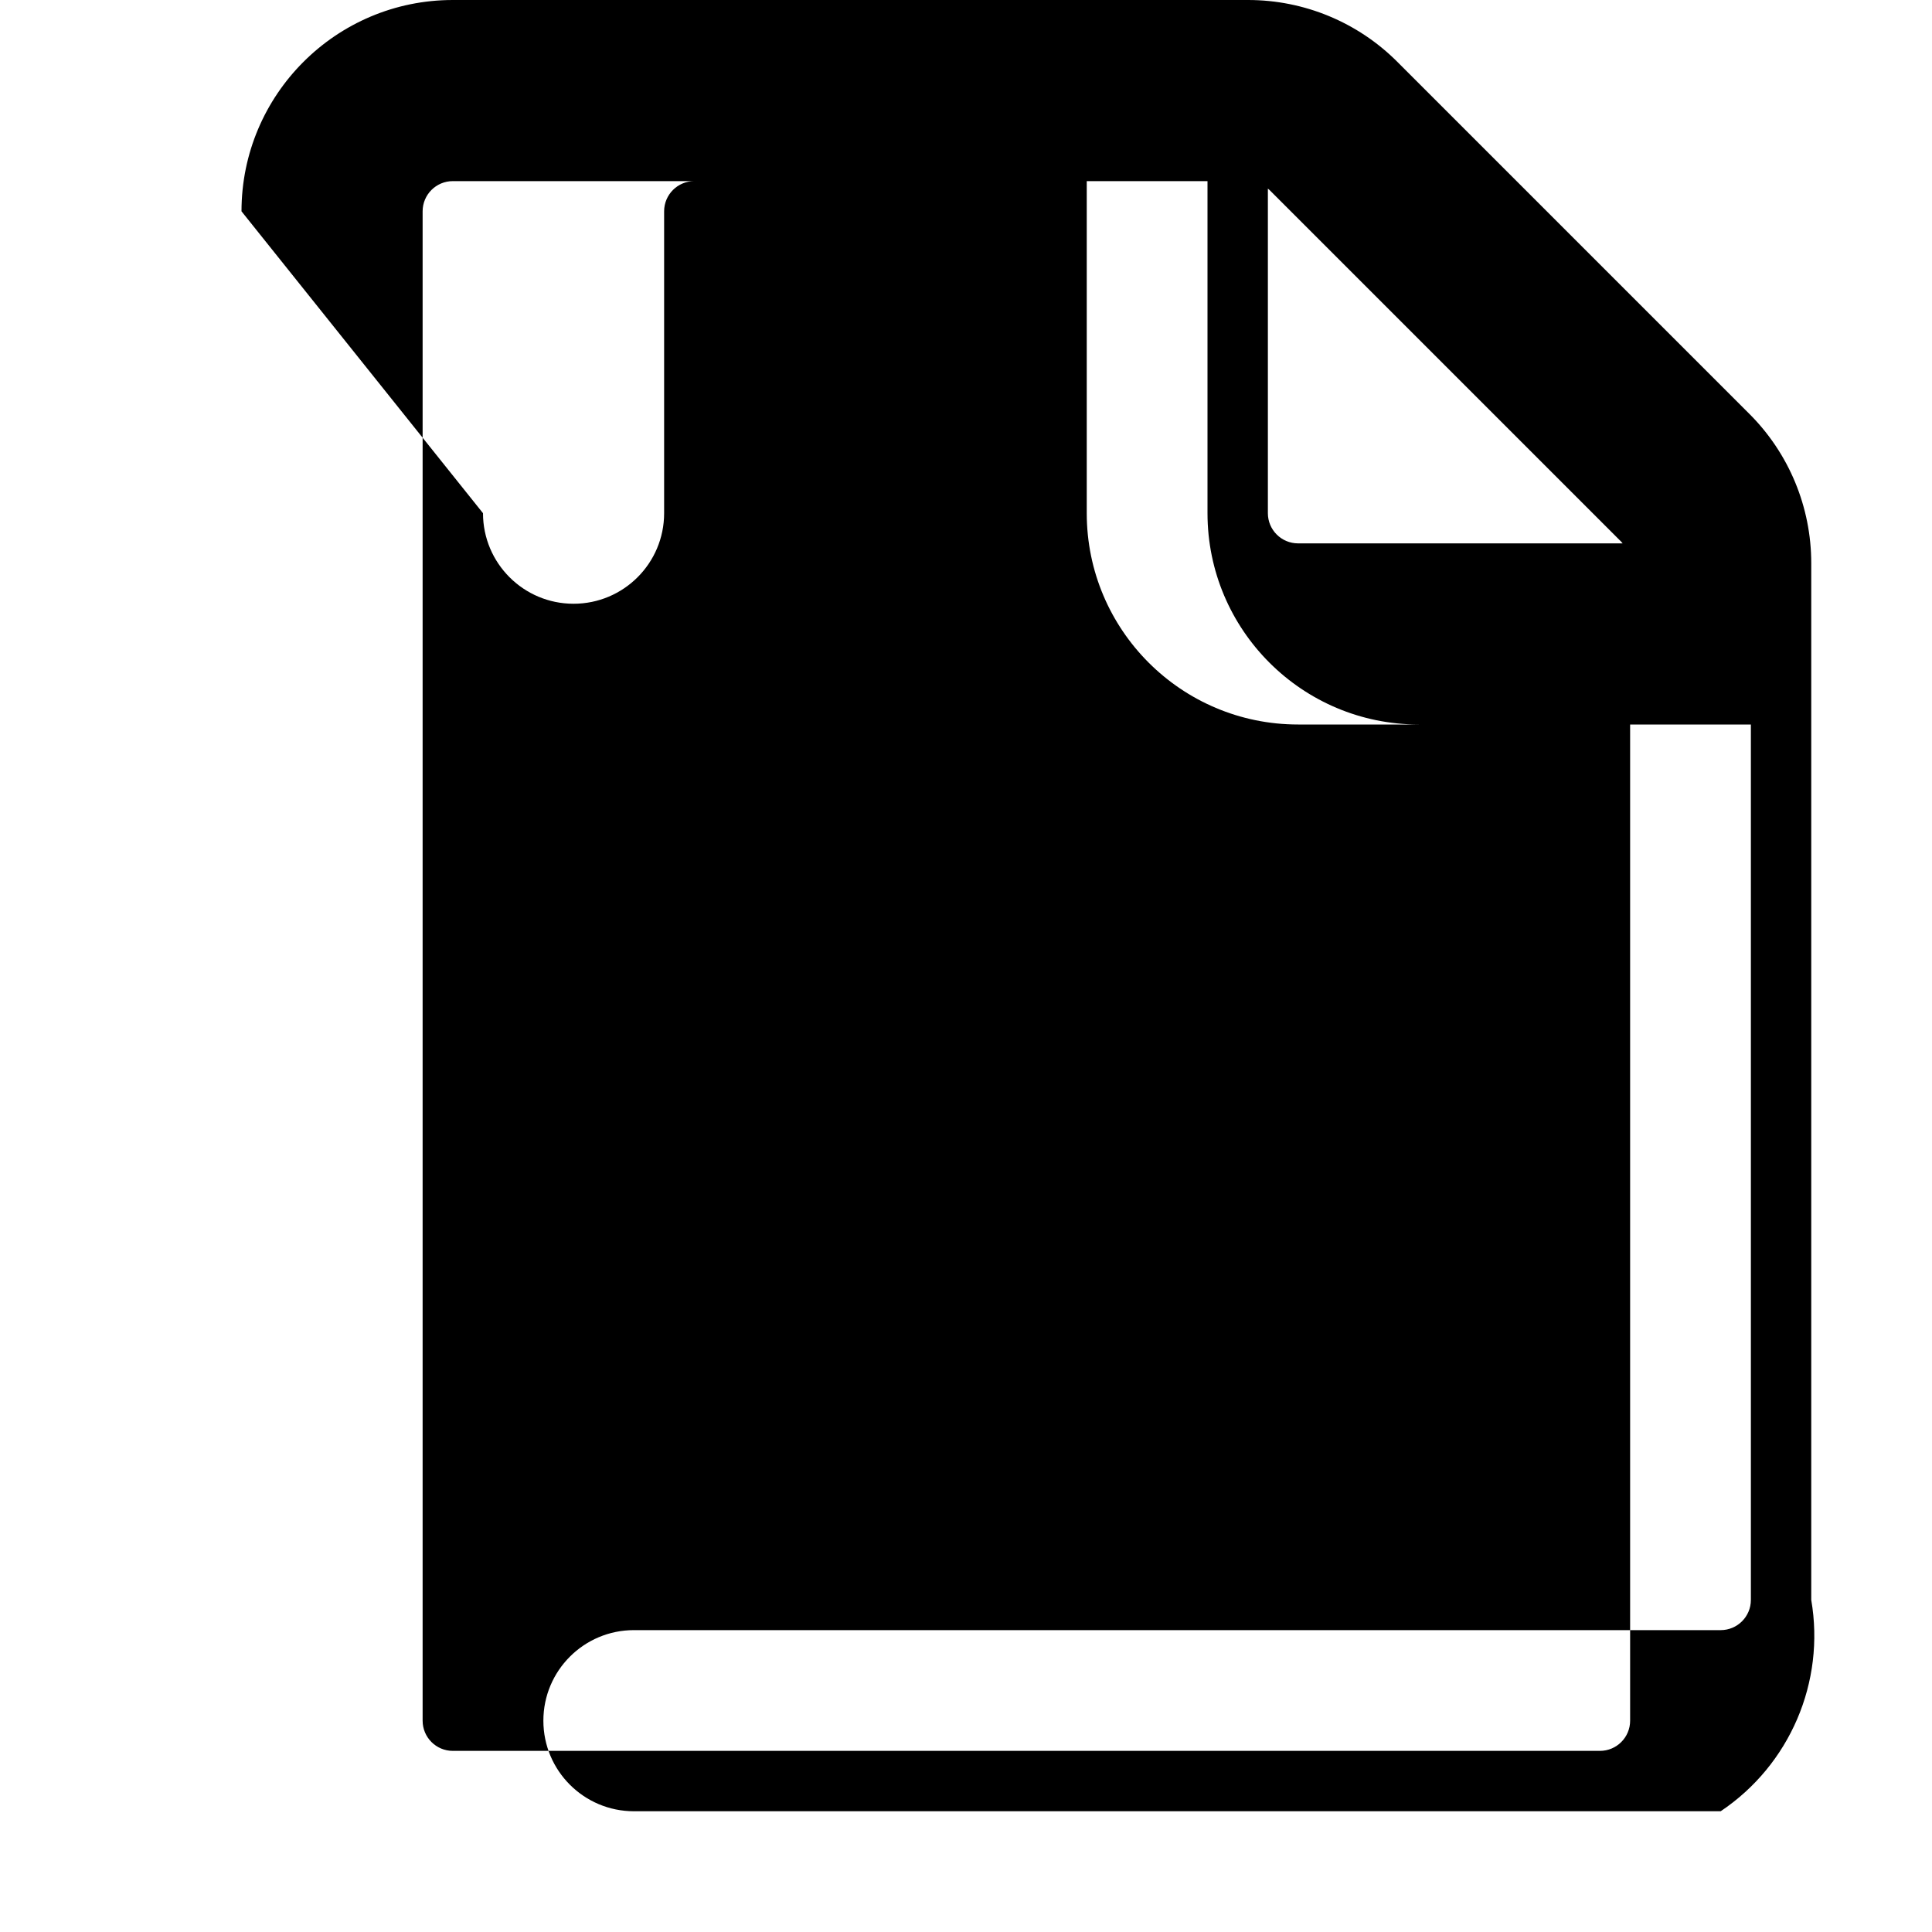
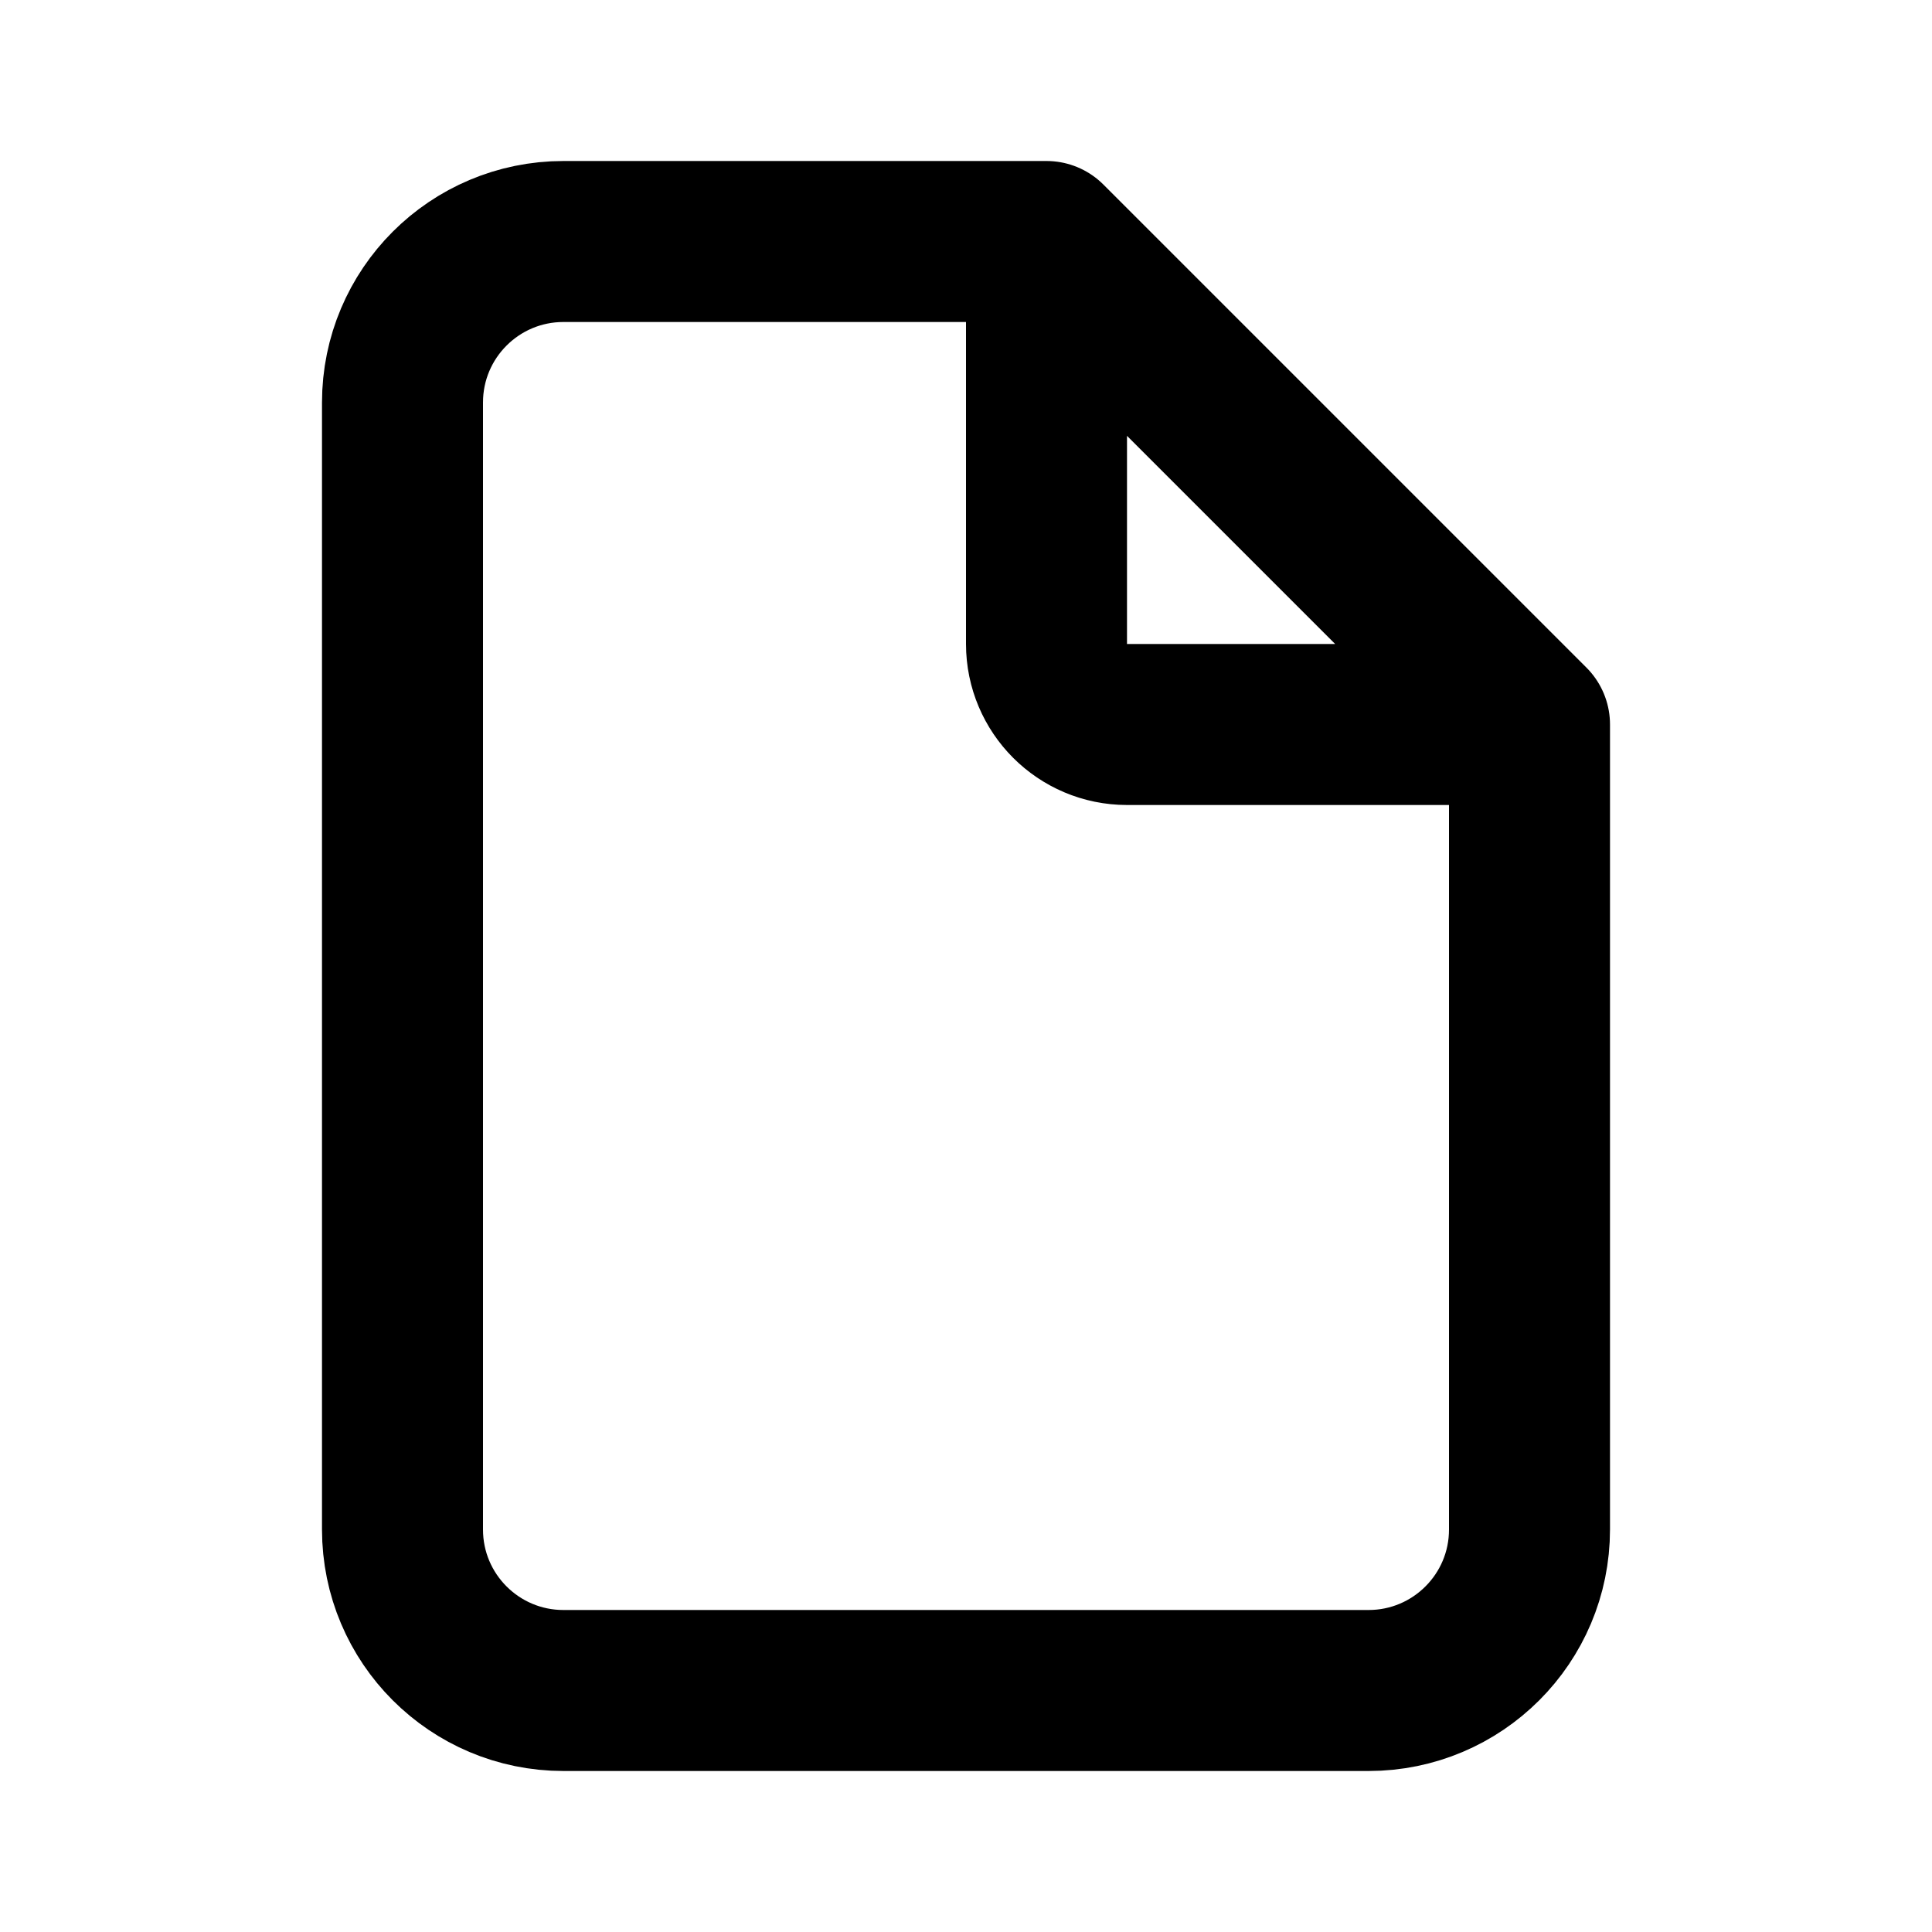
- <svg xmlns="http://www.w3.org/2000/svg" viewBox="0 0 16 16" fill="currentColor">
-   <path d="M2 1.75C2 .784 2.784 0 3.75 0h6.586c.464 0 .909.184 1.237.513l2.914 2.914c.329.328.513.773.513 1.237v8.586A1.75 1.75 0 0 1 14.25 15h-9a.75.75 0 0 1 0-1.5h9a.25.25 0 0 0 .25-.25V6h-2.75A1.75 1.75 0 0 1 10 4.25V1.5H5.75a.25.25 0 0 0-.25.25v2.5a.75.75 0 0 1-1.5 0Zm1.75-.25a.25.25 0 0 0-.25.25v12.5c0 .138.112.25.25.25h9.5a.25.25 0 0 0 .25-.25V6h-2.75A1.75 1.75 0 0 1 9 4.25V1.5Zm6.75.062V4.25c0 .138.112.25.25.25h2.688l-.011-.013-2.914-2.914-.013-.011Z" />
+ <svg xmlns="http://www.w3.org/2000/svg" width="800px" height="800px" viewBox="0 0 24 24" fill="none">
+   <path d="M13 3H7C5.895 3 5 3.895 5 5V19C5 20.105 5.895 21 7 21H17C18.105 21 19 20.105 19 19V9M13 3L19 9M13 3V8C13 8.552 13.448 9 14 9H19" stroke="#000000" stroke-width="2" stroke-linecap="round" stroke-linejoin="round" />
</svg>
